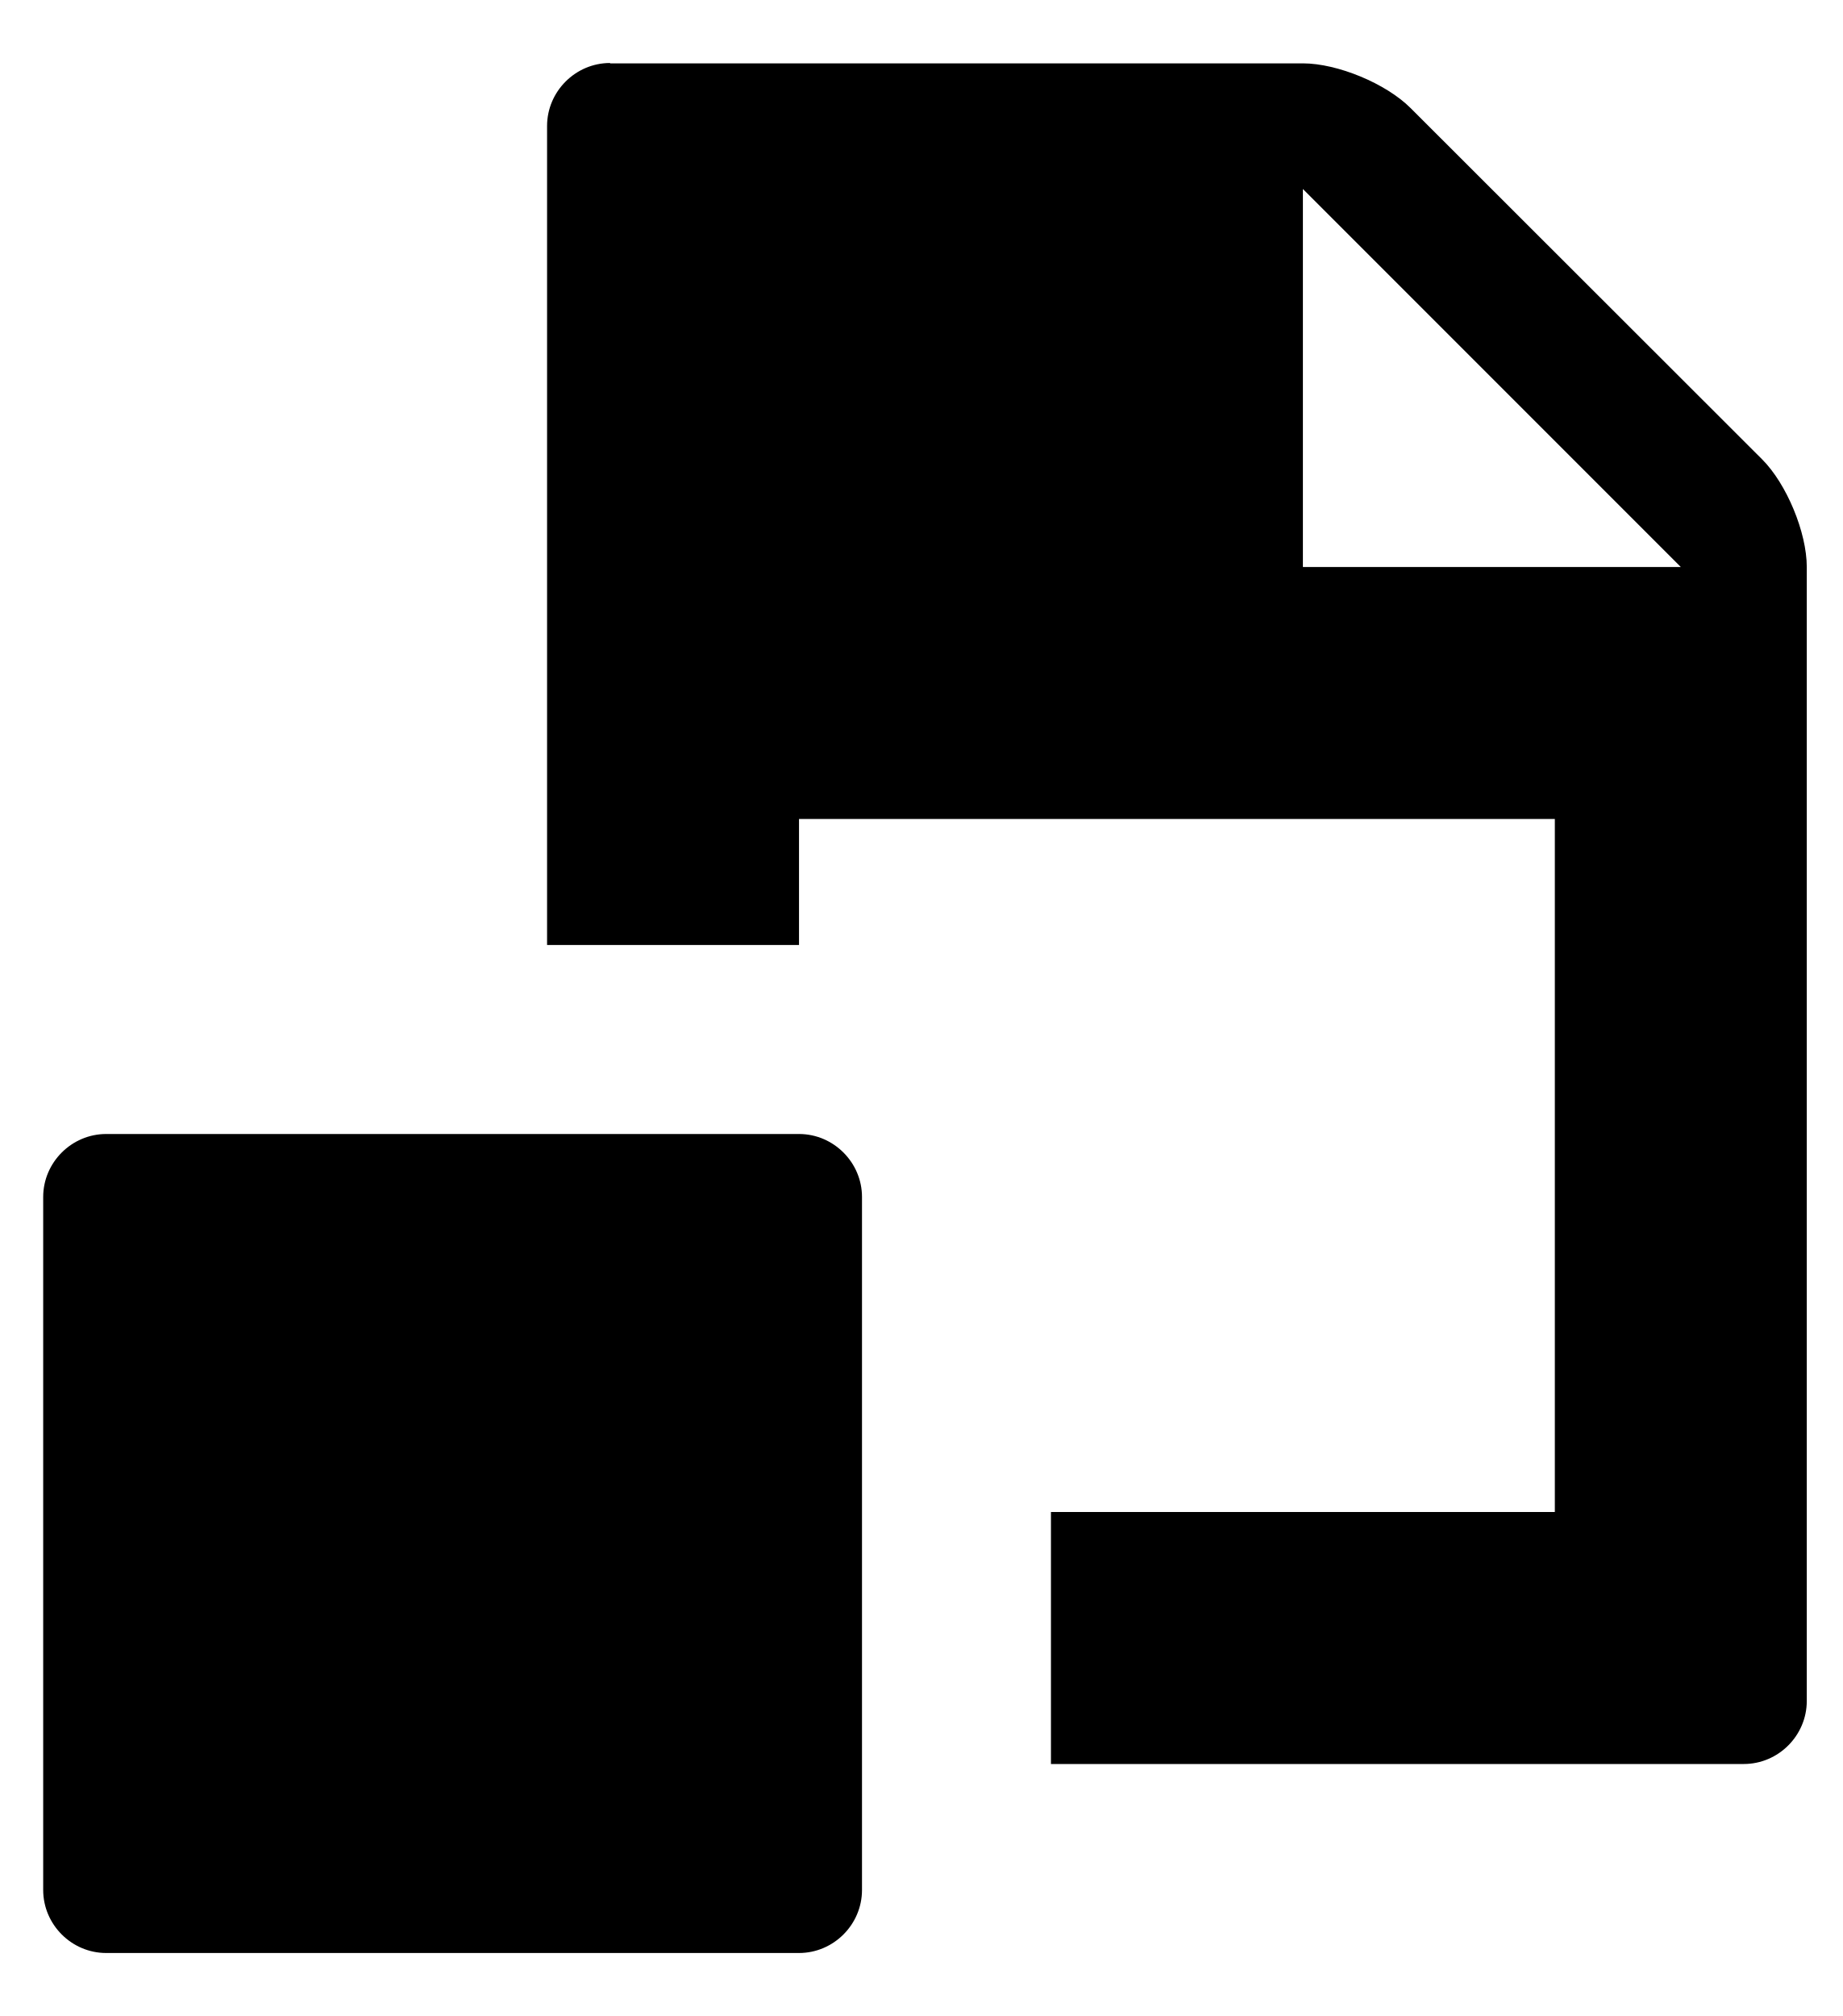
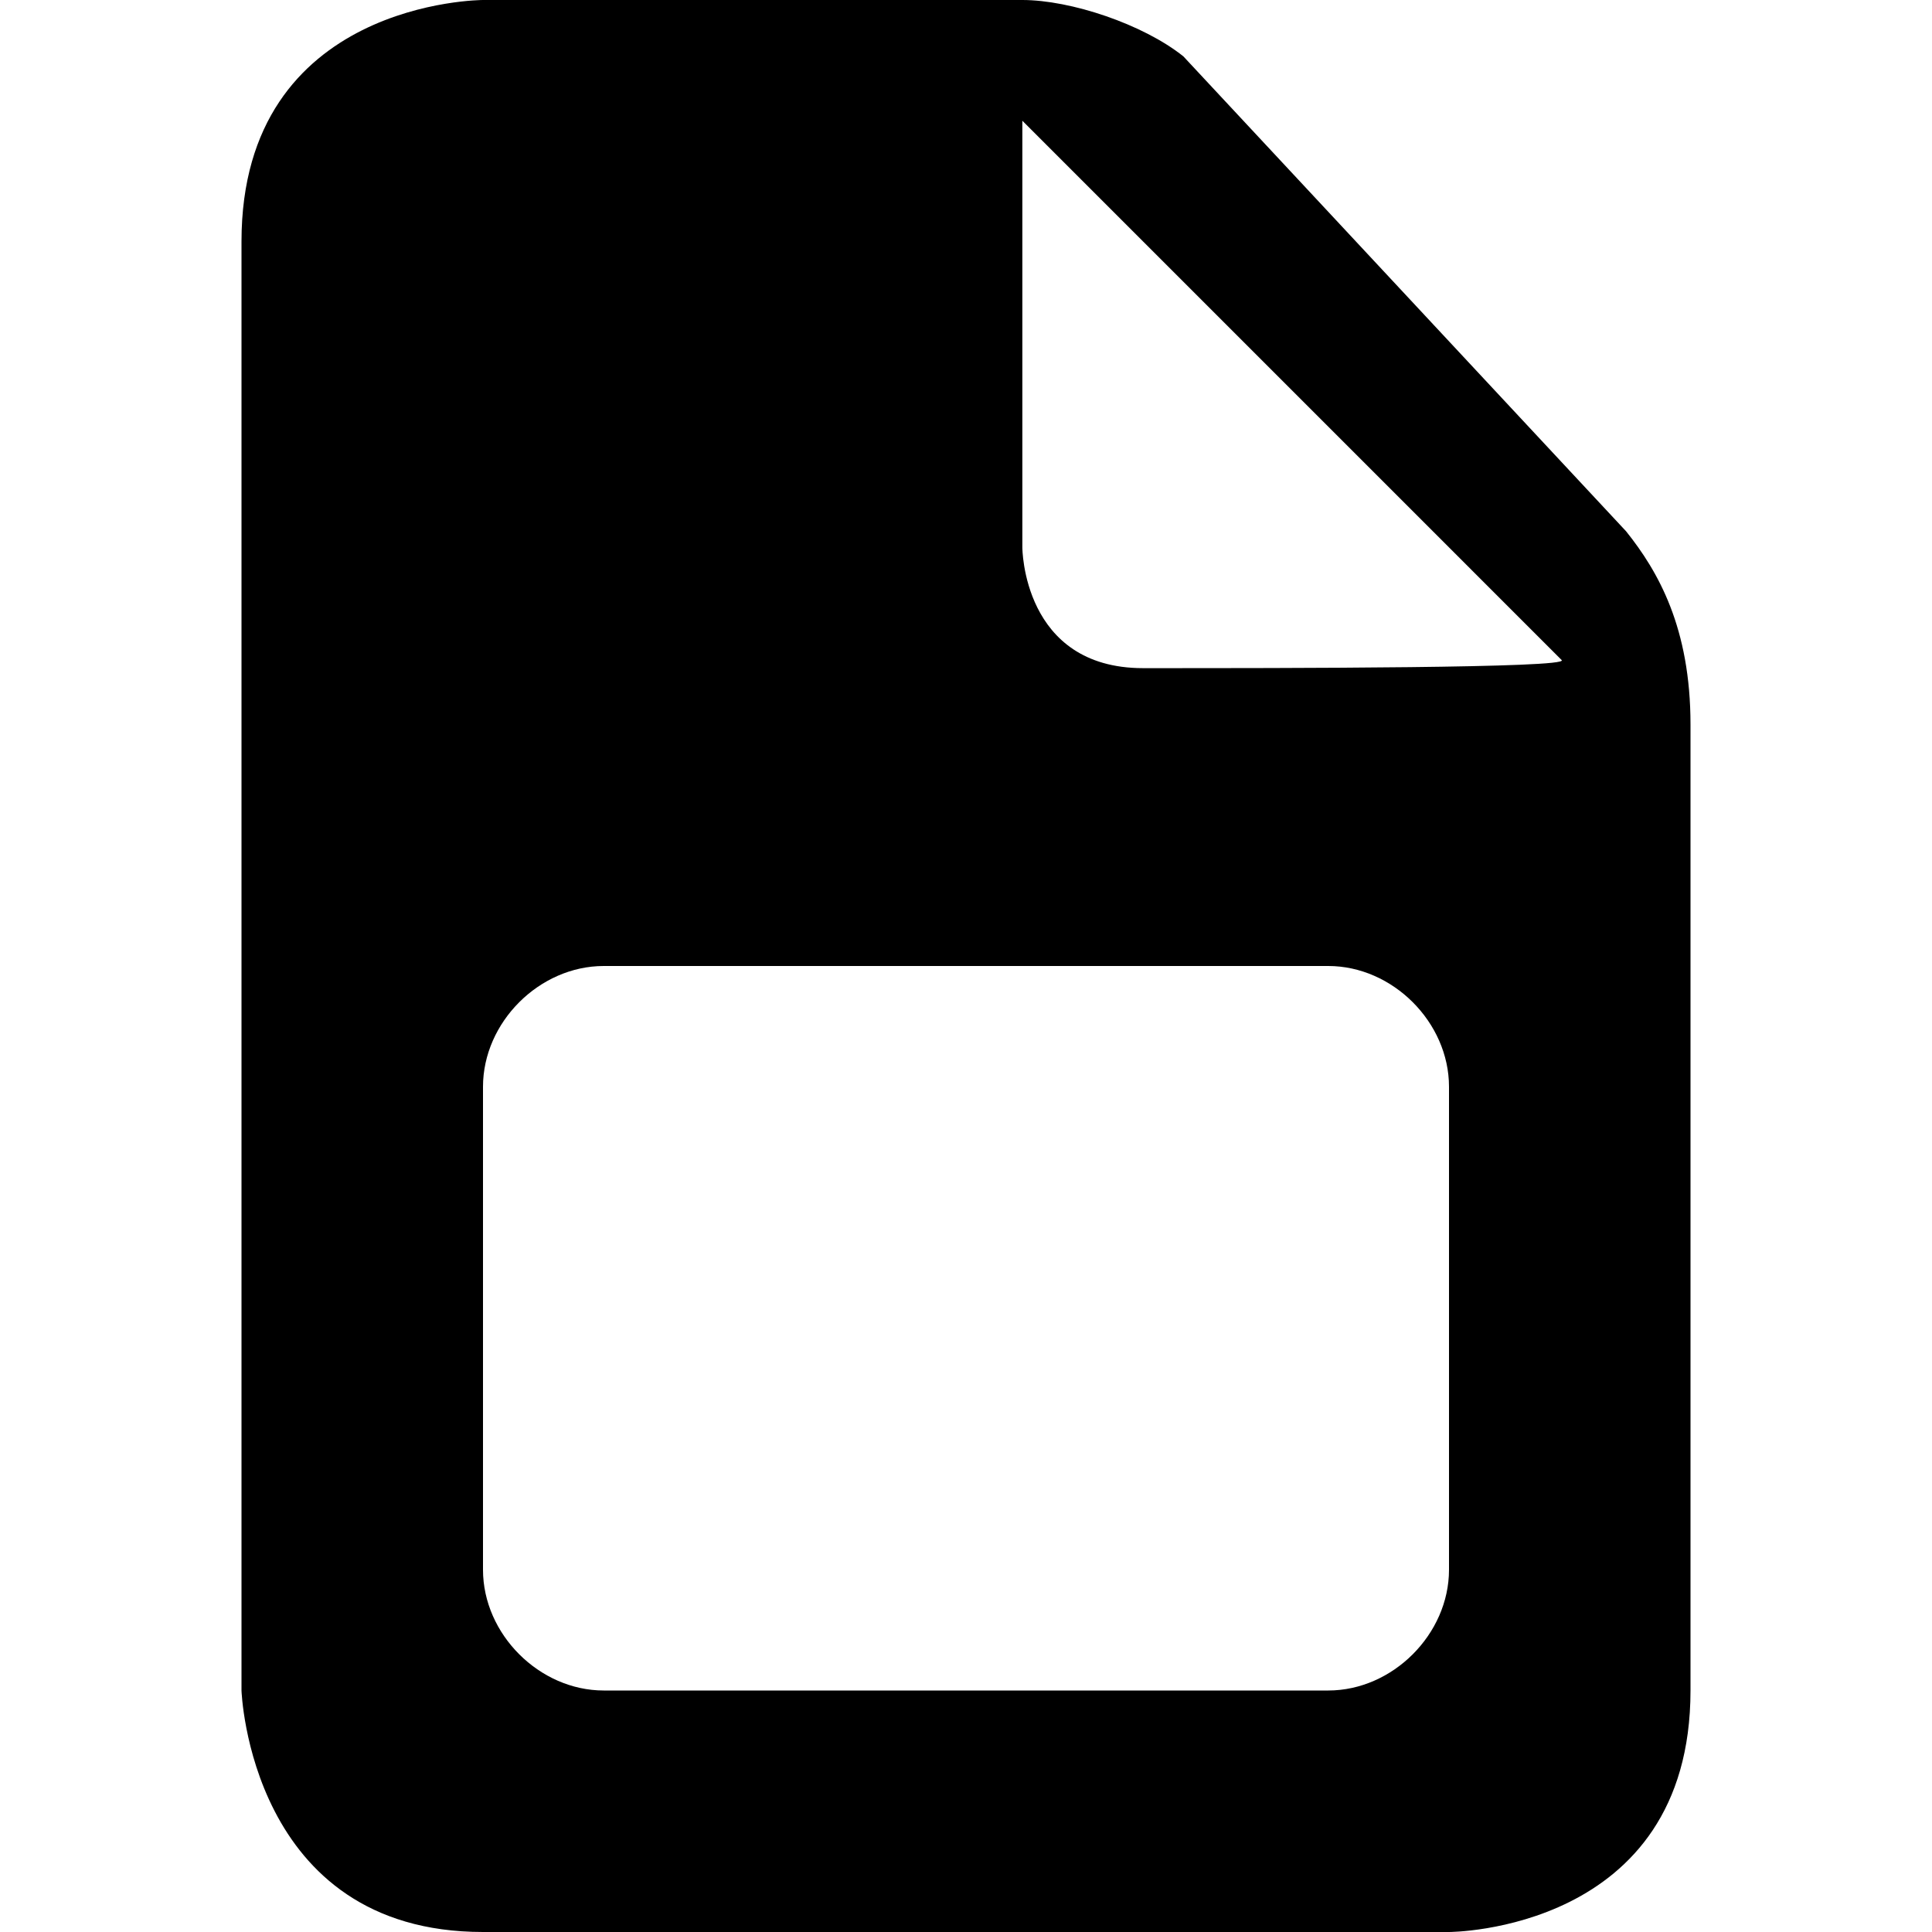
- <svg xmlns="http://www.w3.org/2000/svg" version="1.1" id="layer-5" x="0px" y="0px" viewBox="223 0 512 560" enable-background="new 223 0 512 560" xml:space="preserve">
-   <path d="M462.5,332.5c0-9.6-7.9-17.5-17.5-17.5H252.5c-9.6,0-17.5,7.9-17.5,17.5V525c0,9.6,7.9,17.5,17.5,17.5H445  c9.6,0,17.5-7.9,17.5-17.5V332.5z M392.5,17.5c-9.6,0-17.5,7.9-17.5,17.5v227.5h70v-35h210V420H515v70h192.5  c9.6,0,17.5-7.9,17.5-17.5v-315c0-9.6-5.6-23.1-12.4-29.9l-97.7-97.6c-6.8-6.8-20.3-12.4-29.9-12.4H392.5z M585,157.5v-105l105,105  H585z" />
+ <svg xmlns="http://www.w3.org/2000/svg" version="1.1" id="layer-5" x="0px" y="0px" viewBox="0 0 24 24" style="enable-background:new 0 0 24 24;" xml:space="preserve">
+   <g>
+     <path stroke="none" d="M20.2,6.6l-5.5-5.9C14.2,0.3,13.3,0,12.7,0H6c0,0-3,0-3,3v18c0,0,0.1,3,3,3h12c0,0,3,0,3-3V9   C21,7.8,20.6,7.1,20.2,6.6z M18,19.5c0,0.8-0.7,1.5-1.5,1.5h-9C6.7,21,6,20.3,6,19.5v-6C6,12.7,6.7,12,7.5,12h9   c0.8,0,1.5,0.7,1.5,1.5V19.5z M14.2,8.3c-1.5,0-1.5-1.5-1.5-1.5V1.5l6.7,6.7C19.5,8.3,16,8.3,14.2,8.3z" />
+   </g>
</svg>
